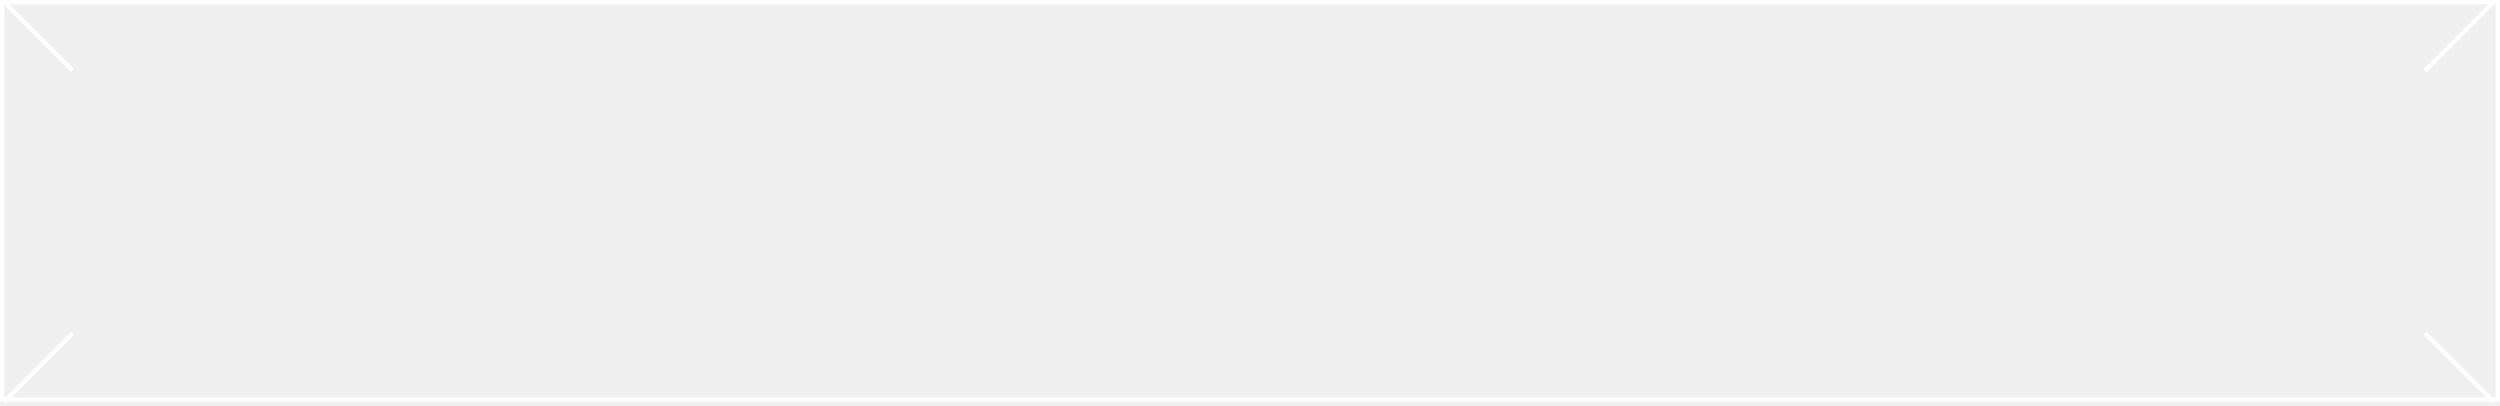
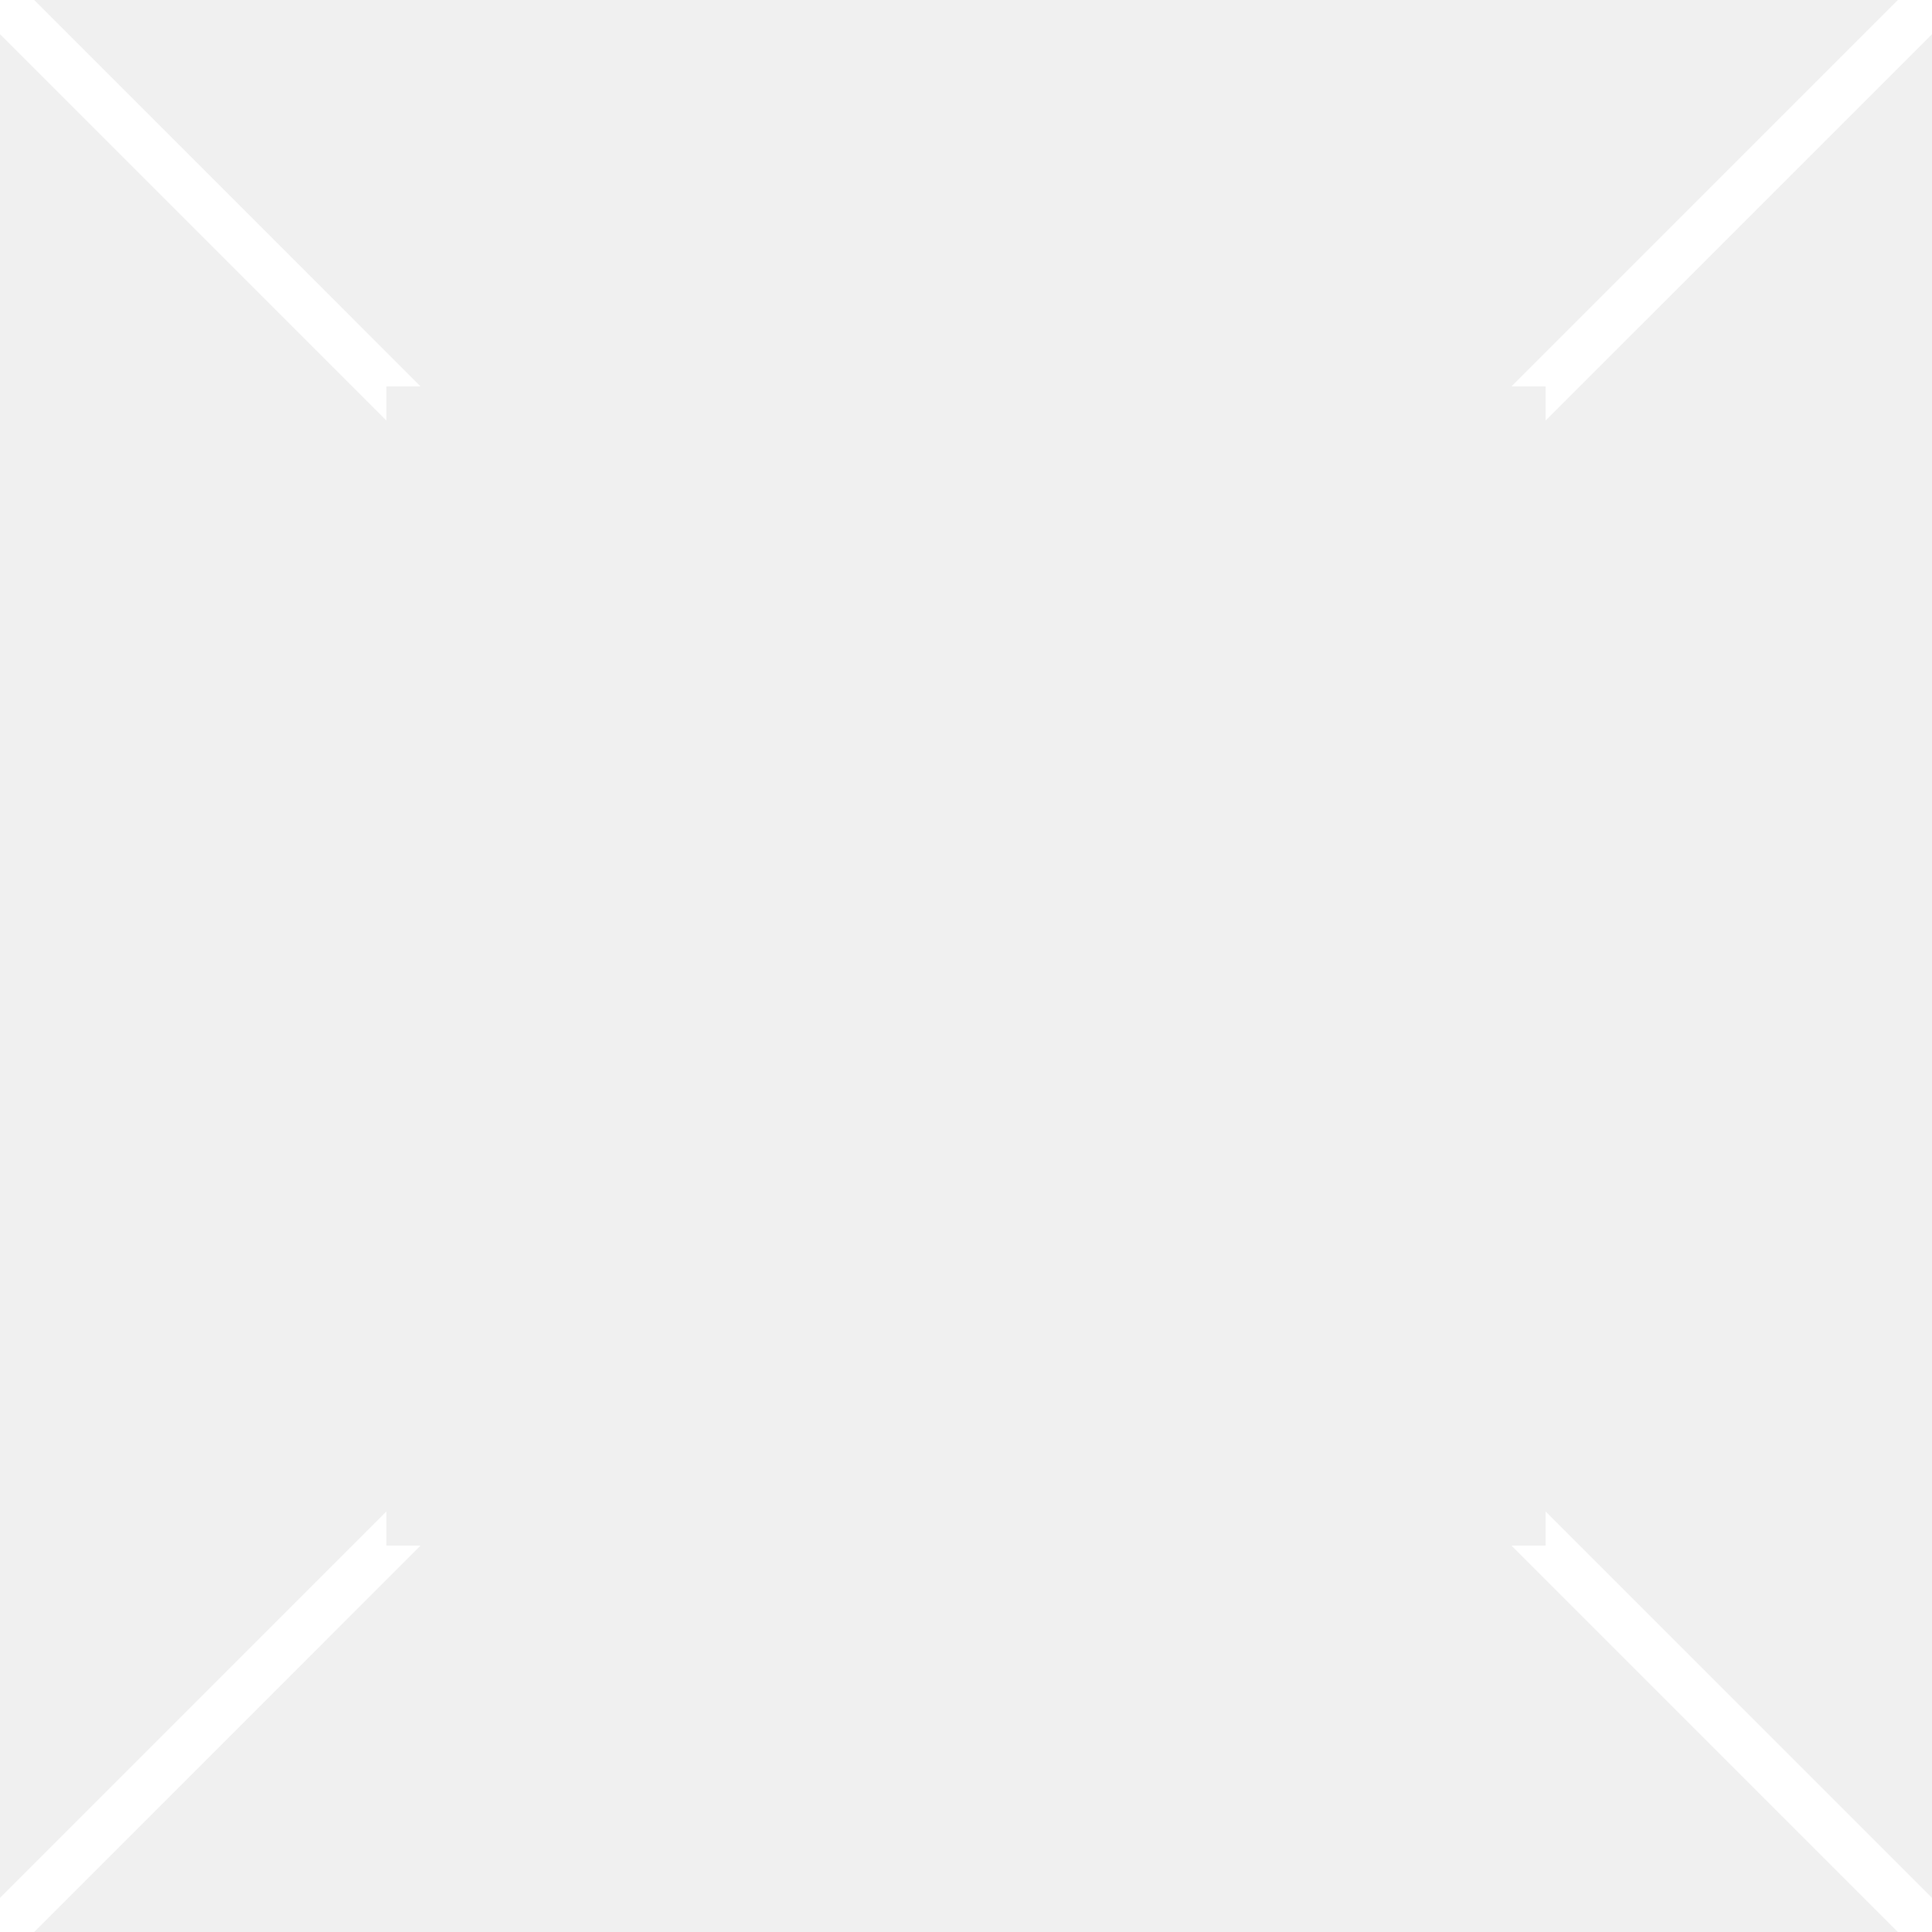
- <svg xmlns="http://www.w3.org/2000/svg" width="585" height="95" viewBox="0 0 585 95" fill="none">
-   <path d="M583.5 94L567.5 78" stroke="white" />
-   <rect x="0.5" y="0.5" width="584" height="93" stroke="white" />
-   <path d="M1 94L17 78" stroke="white" />
-   <path d="M583.5 0.5L567.5 16.5" stroke="white" />
-   <path d="M1 0.5L17 16.5" stroke="white" />
+ <svg xmlns="http://www.w3.org/2000/svg" width="40" height="40" viewBox="0 0 40 40" fill="none">
+   <g clip-path="url(#clip0_2018_2196)">
+     <path fill-rule="evenodd" clip-rule="evenodd" d="M32 8.707V8H31.293L39.647 -0.354L40.354 0.354L32 8.707ZM31.293 32H32V31.293L40.354 39.647L39.647 40.354L31.293 32ZM8 8.707L-0.354 0.354L0.354 -0.354L8.707 8H8V8.707ZM8 31.293V32H8.707L0.354 40.354L-0.354 39.647L8 31.293Z" fill="white" />
+   </g>
+   <defs>
+     <clipPath id="clip0_2018_2196">
+       <rect width="40" height="40" fill="white" />
+     </clipPath>
+   </defs>
</svg>
